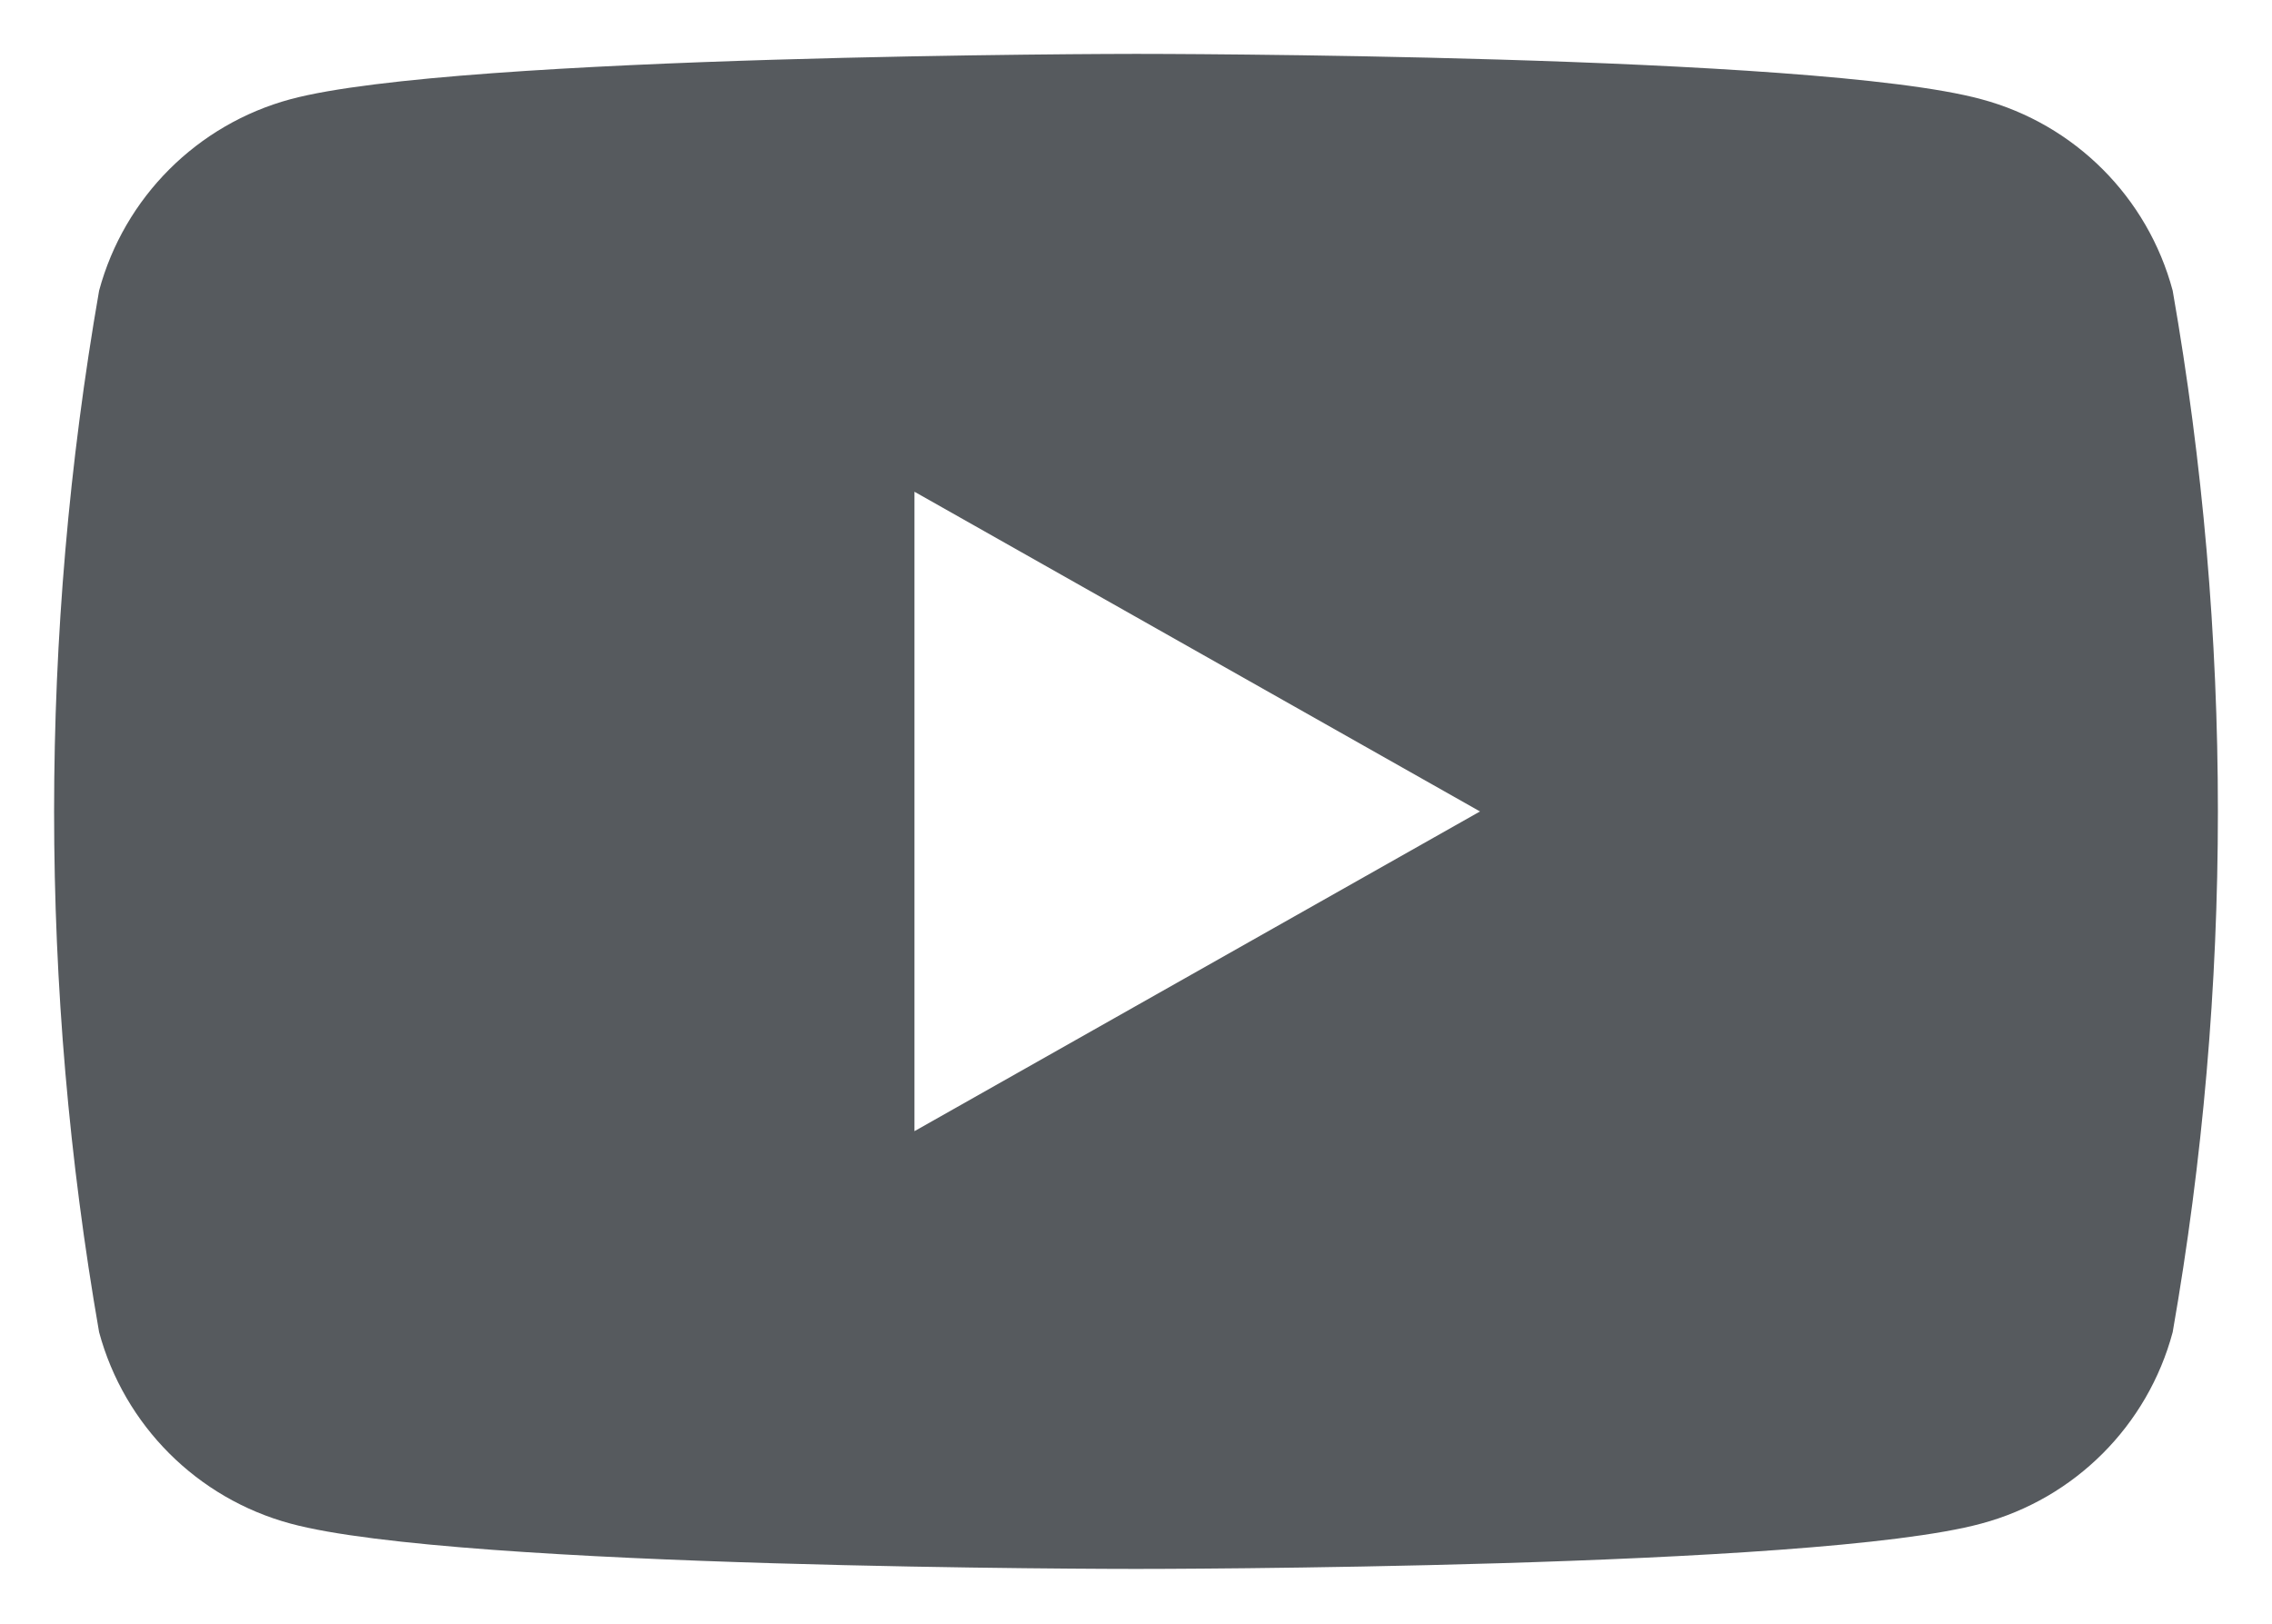
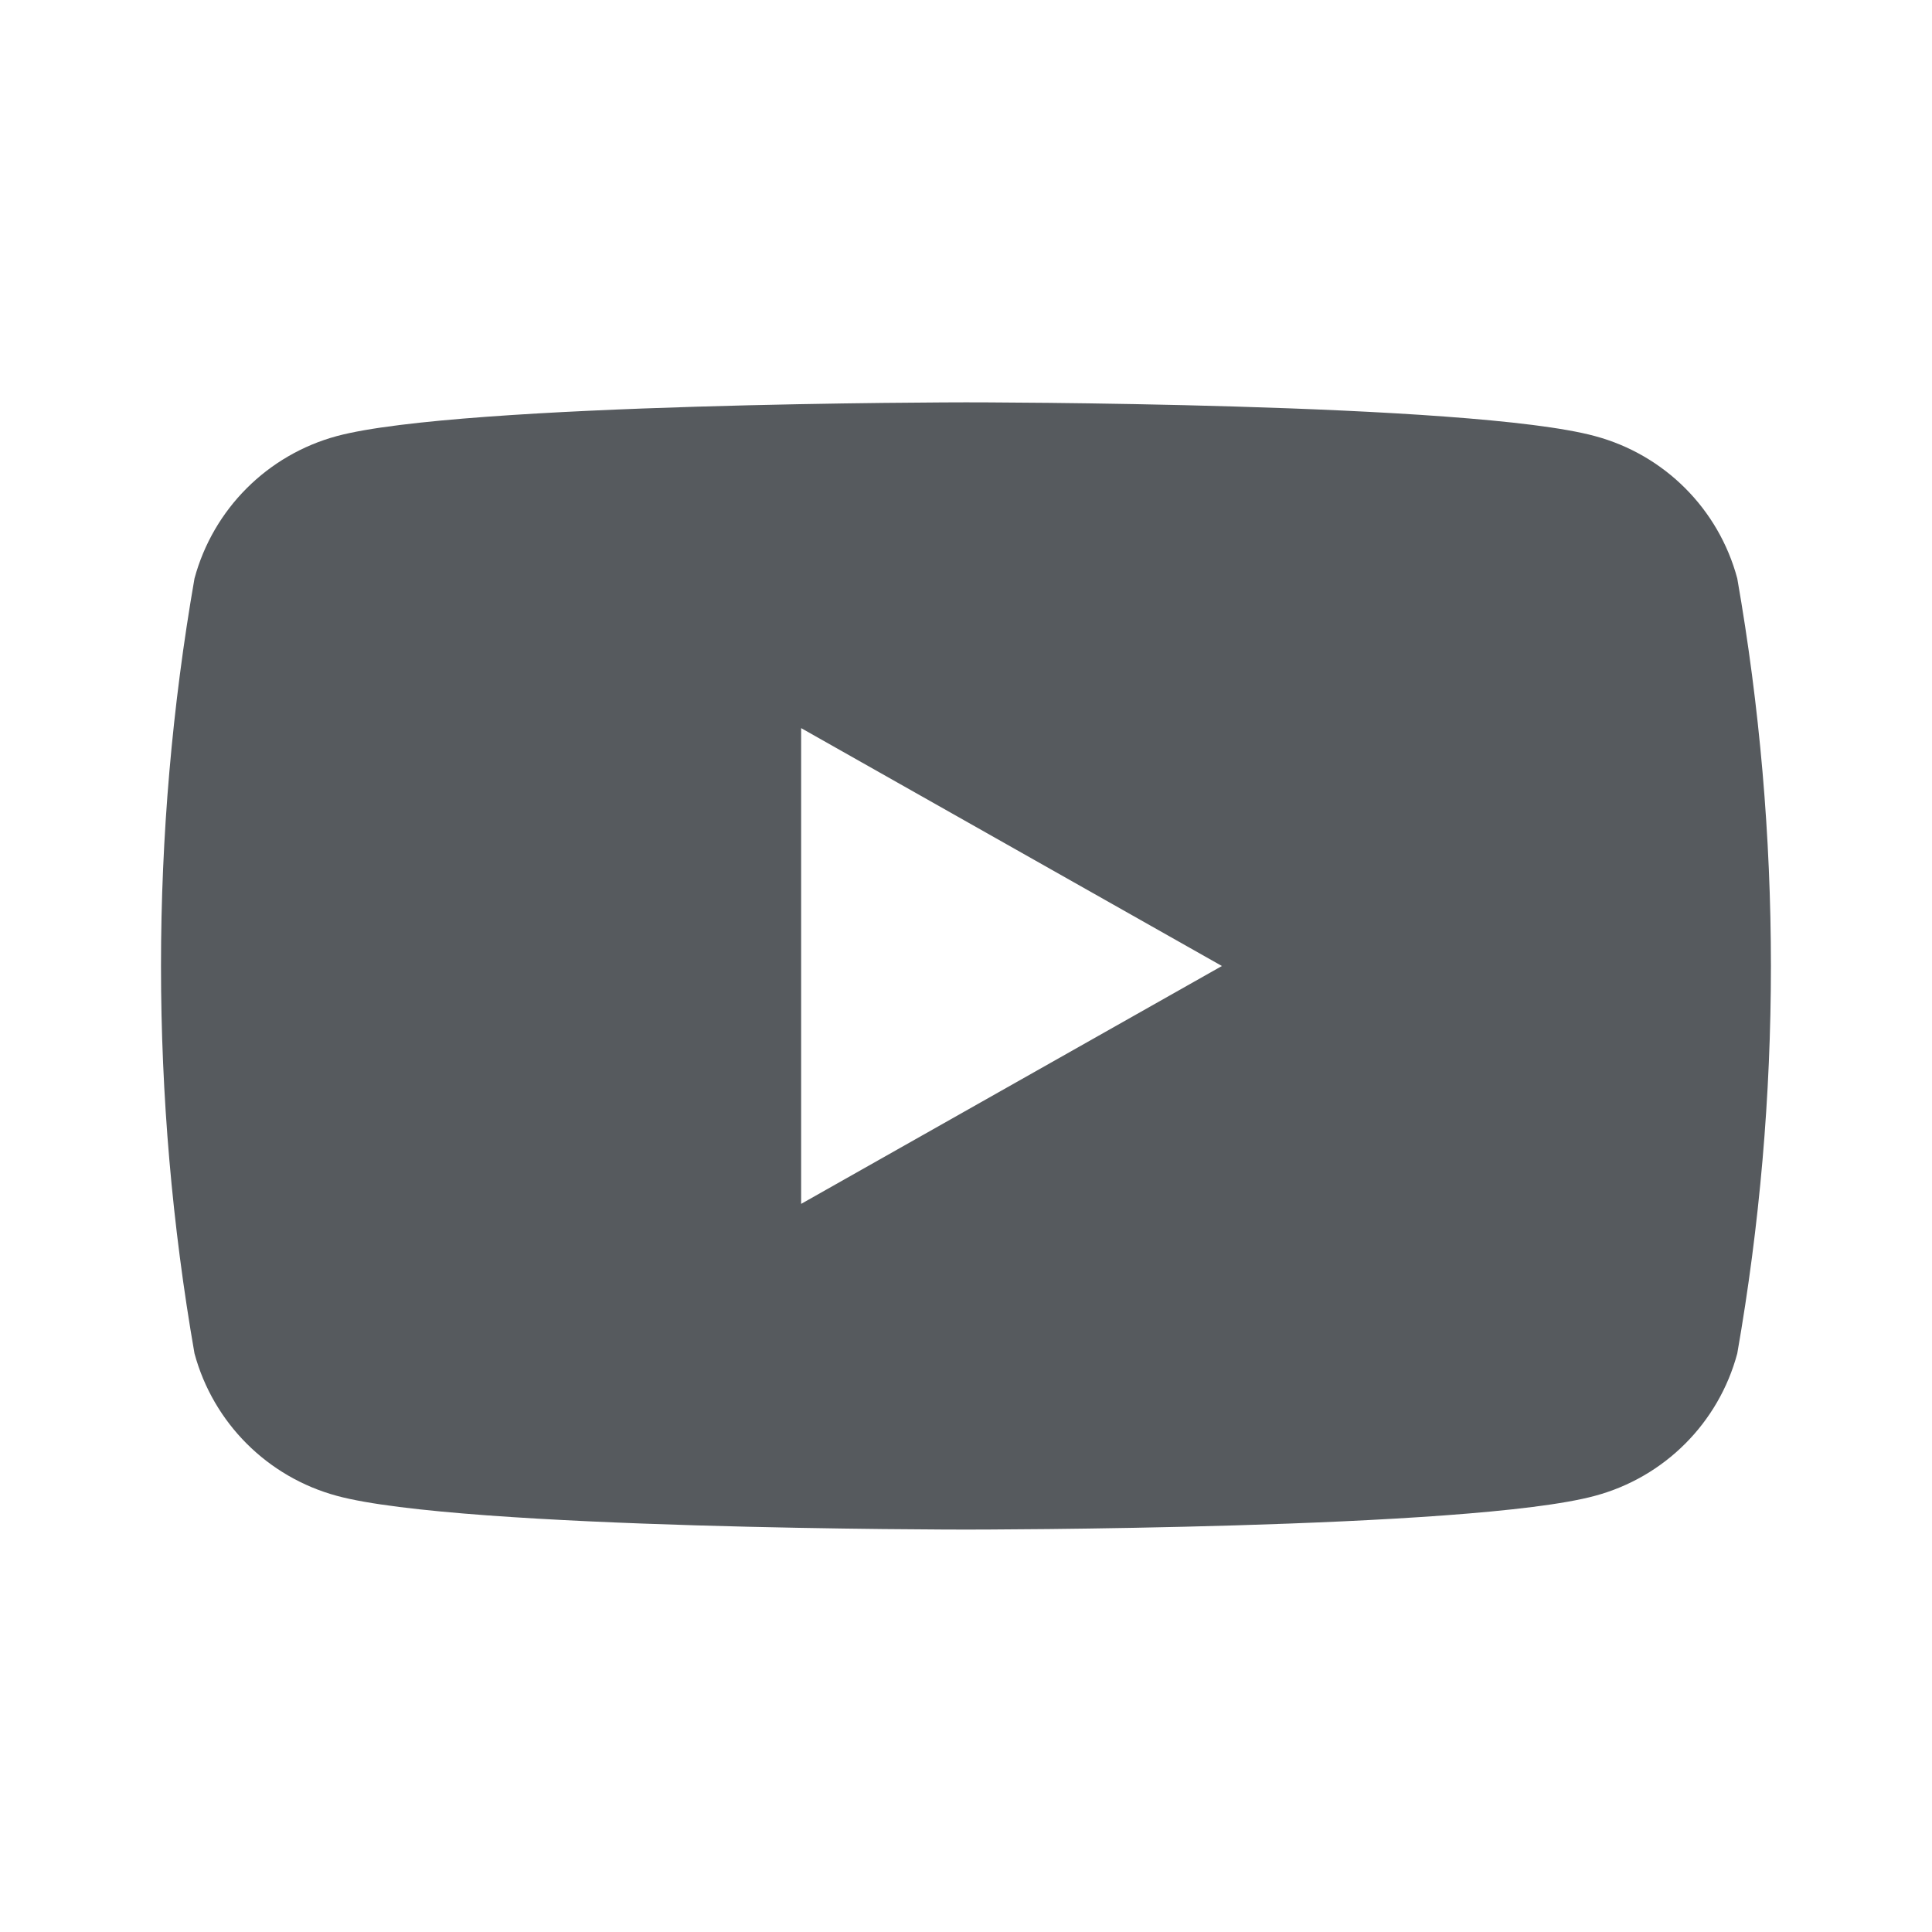
- <svg xmlns="http://www.w3.org/2000/svg" width="20.999" height="15.002" viewBox="0 0 20.999 15.002">
+ <svg xmlns="http://www.w3.org/2000/svg" width="24" height="24" viewBox="0 0 24 24">
  <defs>
-     <style>.a{fill:#565a5e;stroke:rgba(0,0,0,0);stroke-miterlimit:10;}</style>
+     <style>.a{fill:none;}.b{fill:#565a5e;stroke:rgba(0,0,0,0);stroke-miterlimit:10;}</style>
  </defs>
-   <g transform="translate(0.5 0.5)">
-     <path class="a" d="M9154,2590c-.062,0-6.271,0-7.814-.419a2.511,2.511,0,0,1-1.769-1.769,28.056,28.056,0,0,1,0-9.627,2.511,2.511,0,0,1,1.769-1.769c1.544-.414,7.752-.419,7.814-.419s6.271,0,7.813.419a2.5,2.5,0,0,1,1.769,1.769,27.927,27.927,0,0,1,0,9.627,2.5,2.5,0,0,1-1.769,1.769C9160.271,2590,9154.063,2590,9154,2590Zm-2.047-9.957h0v5.911l5.227-2.955-5.227-2.955Z" transform="translate(-9144.001 -2575.999)" />
-   </g>
+   <rect class="a" width="24" height="24" />
+   <path class="b" d="M9154,2590c-.062,0-6.271,0-7.814-.419a2.511,2.511,0,0,1-1.769-1.769,28.056,28.056,0,0,1,0-9.627,2.511,2.511,0,0,1,1.769-1.769c1.544-.414,7.752-.419,7.814-.419s6.271,0,7.813.419a2.5,2.5,0,0,1,1.769,1.769,27.927,27.927,0,0,1,0,9.627,2.5,2.5,0,0,1-1.769,1.769C9160.271,2590,9154.063,2590,9154,2590Zm-2.047-9.957h0v5.911l5.227-2.955-5.227-2.955Z" transform="translate(-9142.001 -2570.999)" />
</svg>
